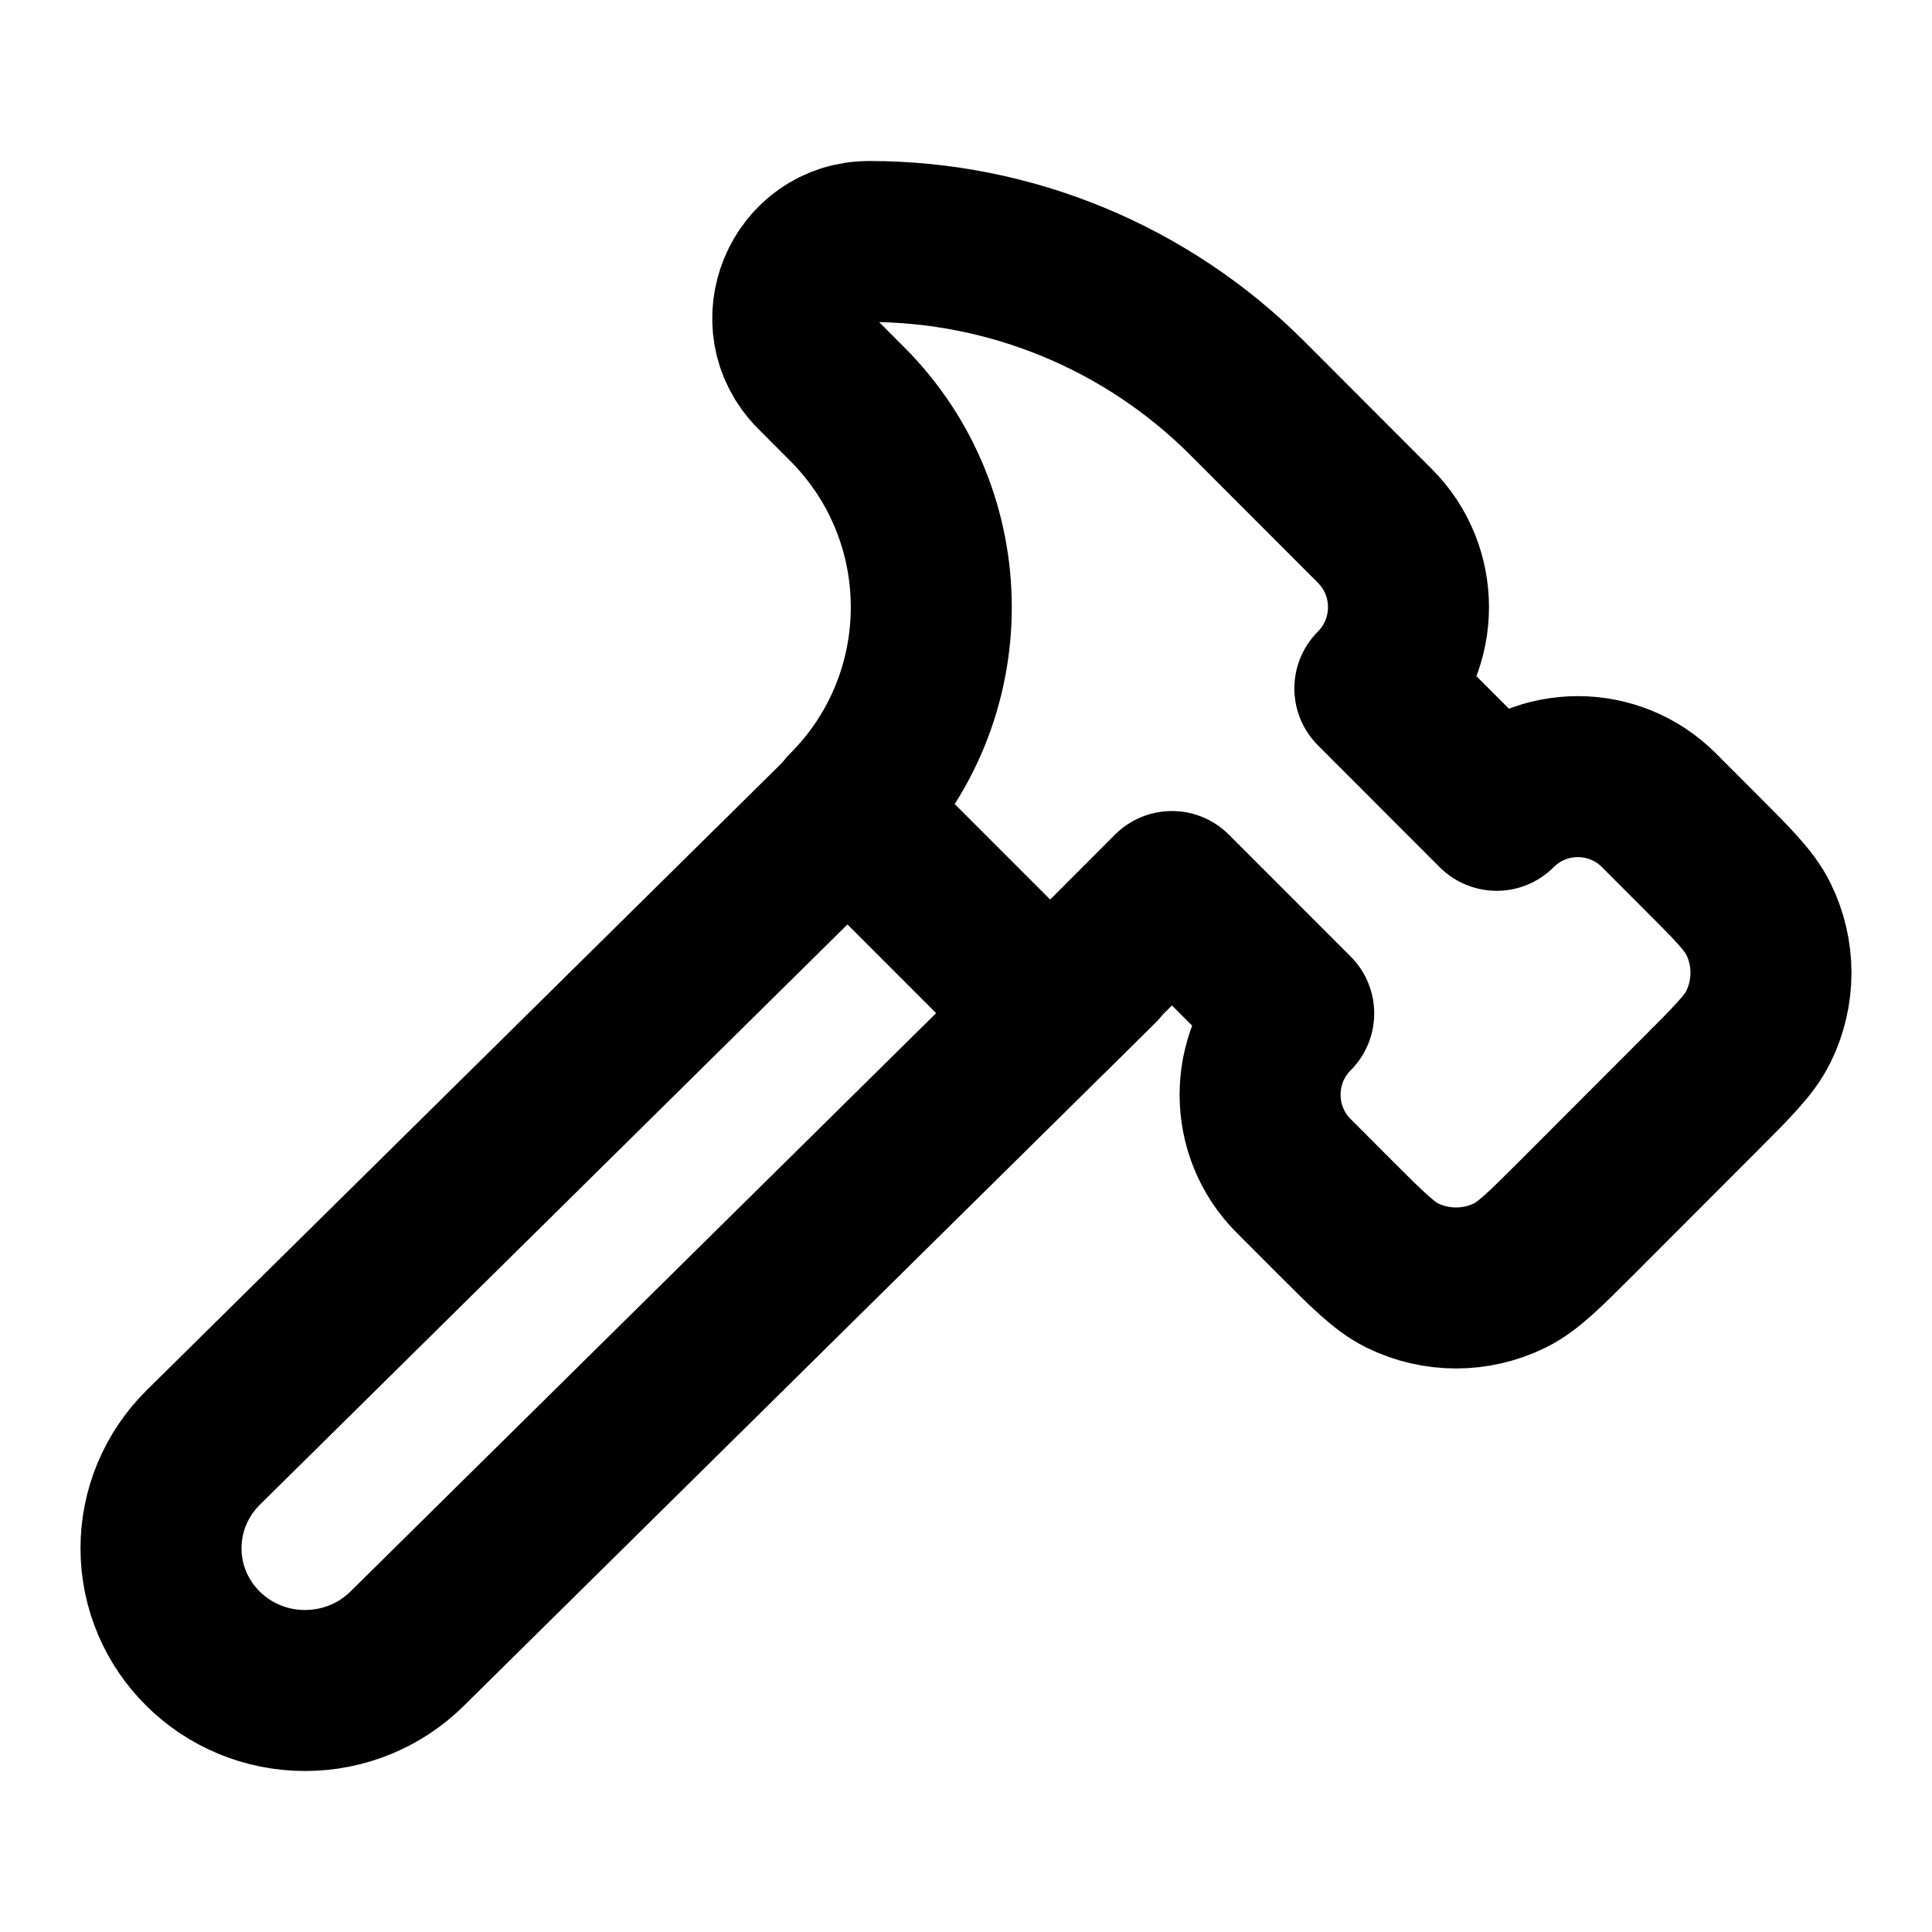
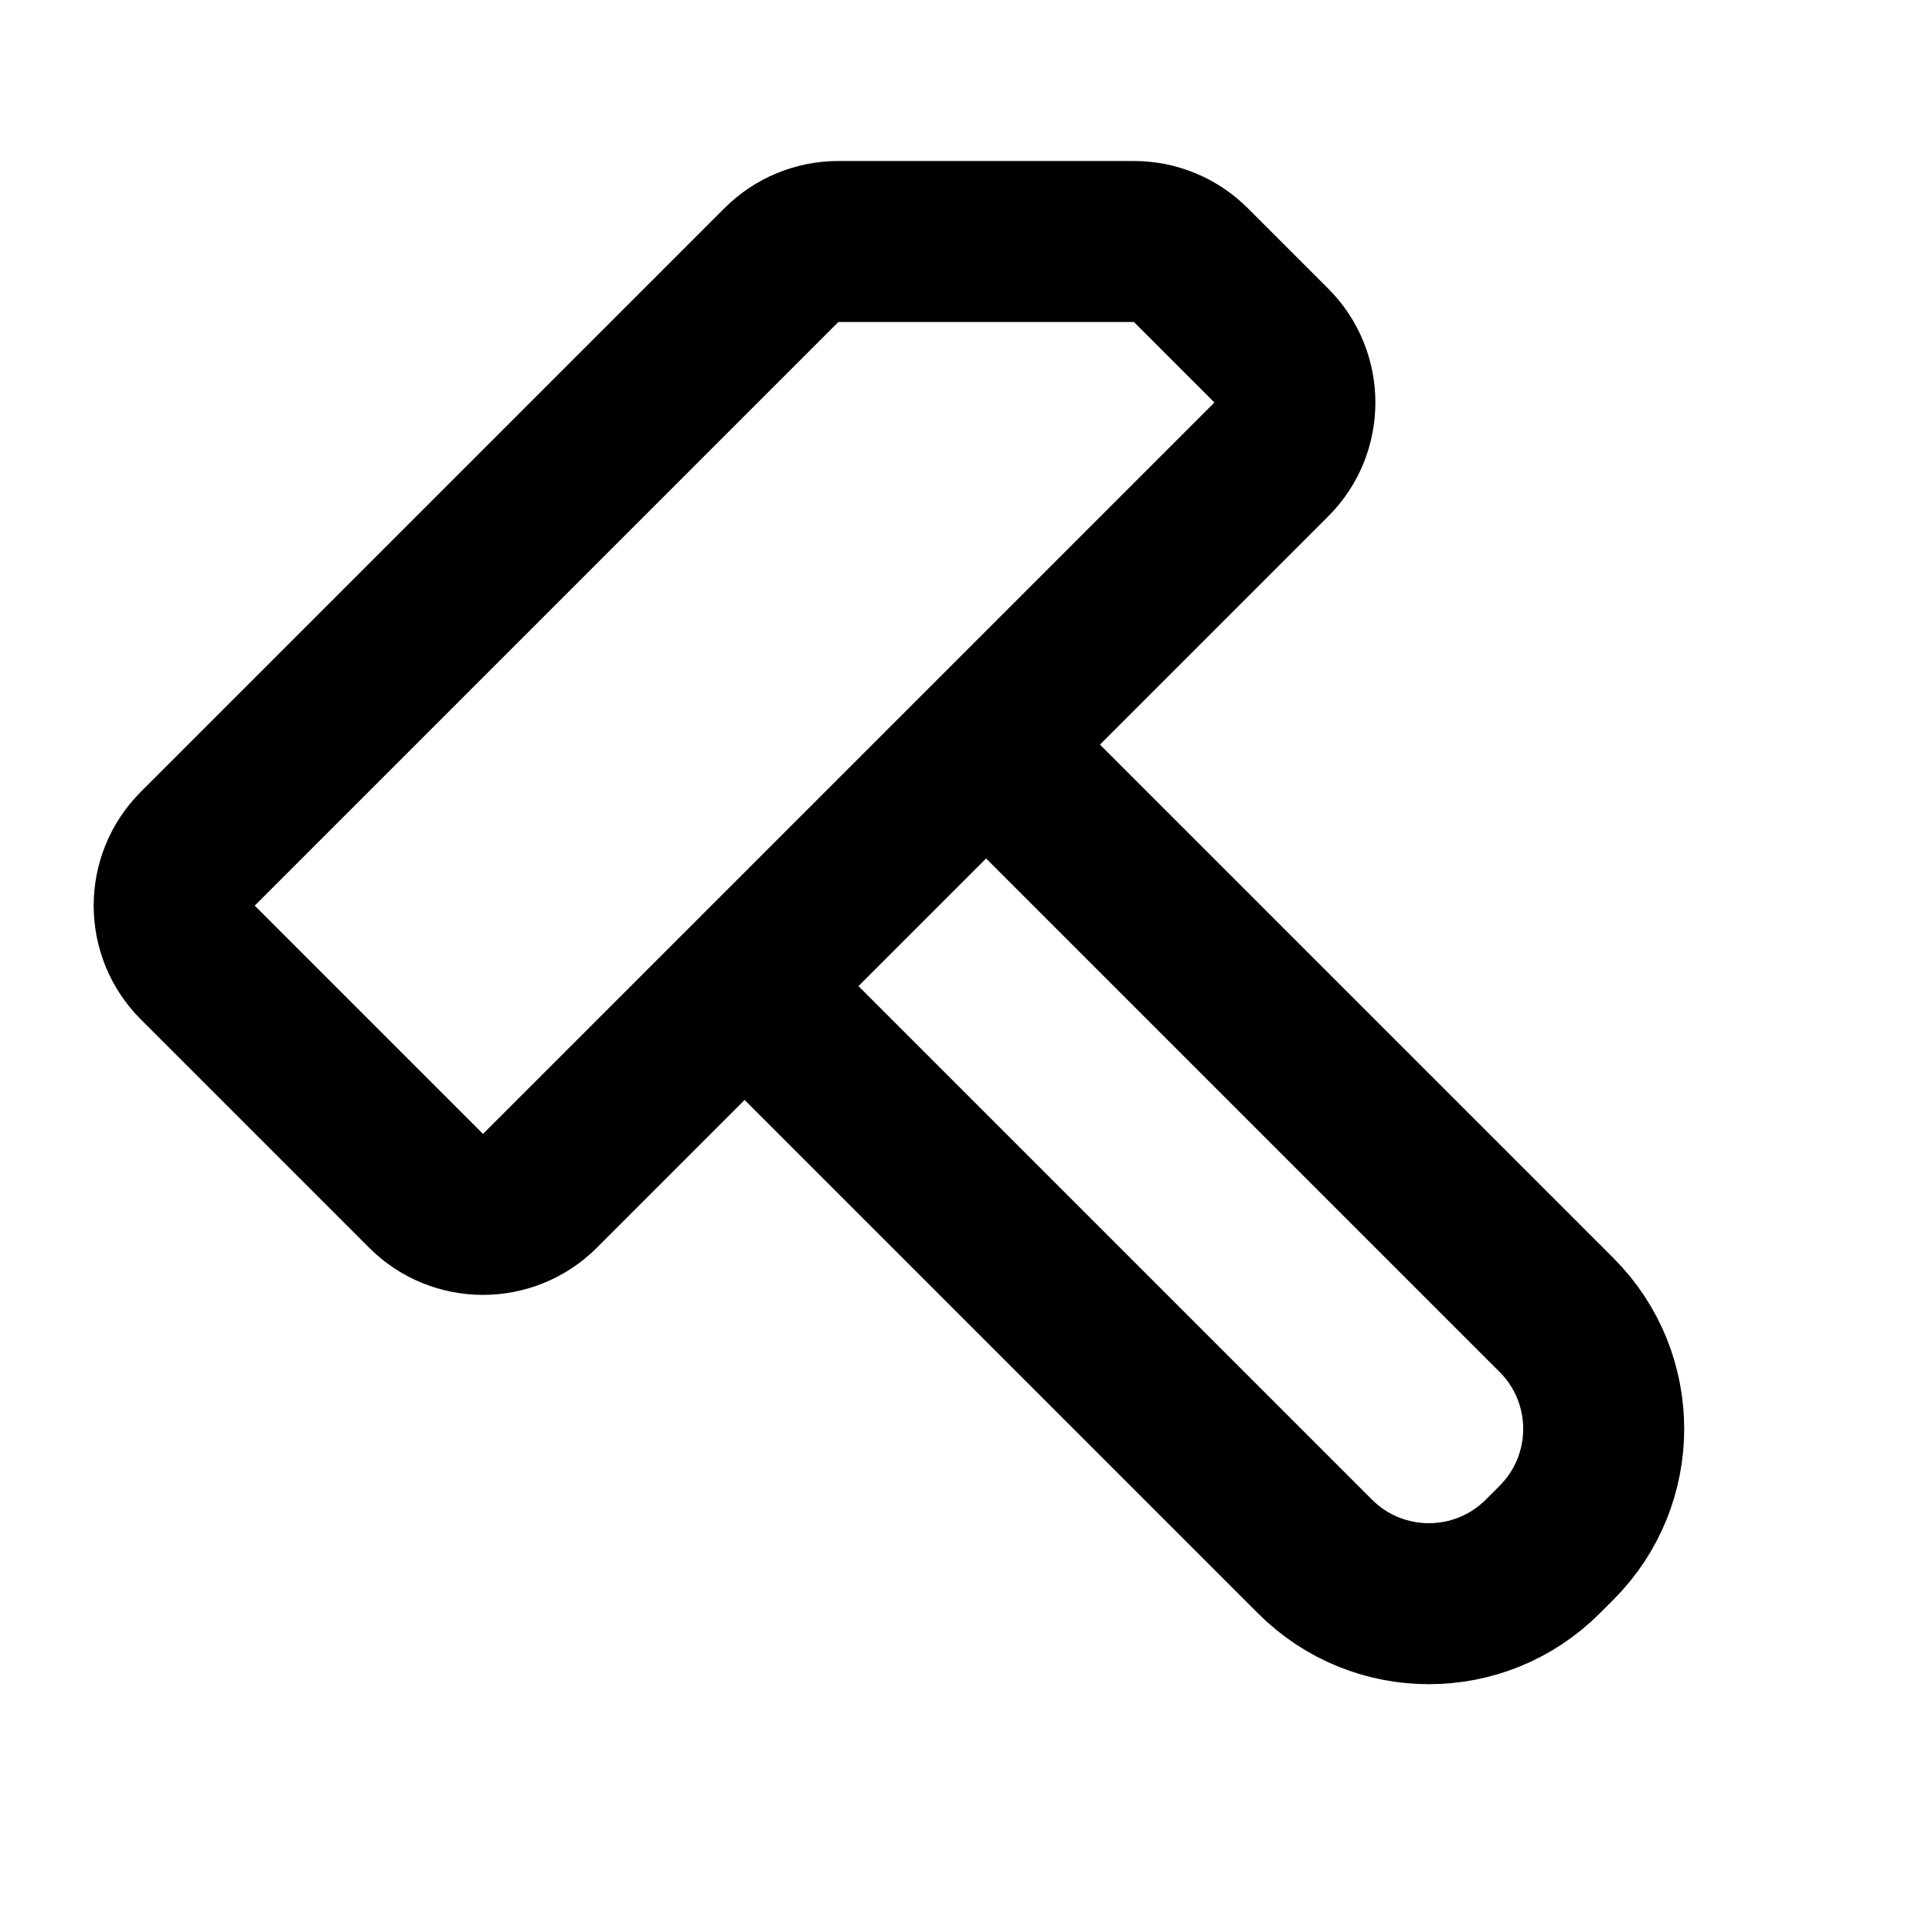
- <svg xmlns="http://www.w3.org/2000/svg" width="24" height="24" viewBox="0 0 24 24" fill="none" aria-hidden="true">
-   <path d="M17.079 6.533L15.495 4.947C14.25 3.7 12.56 3 10.799 3C9.953 3 9.53 4.023 10.127 4.621L10.524 5.019C11.917 6.413 11.917 8.672 10.524 10.066L13.046 12.589L14.558 11.075L16.071 12.589C15.514 13.147 15.514 14.051 16.071 14.608L16.575 15.113C16.988 15.526 17.194 15.732 17.416 15.843C17.839 16.052 18.336 16.052 18.759 15.843C18.982 15.732 19.188 15.526 19.601 15.113L21.113 13.599C21.526 13.186 21.732 12.98 21.842 12.757C22.052 12.334 22.052 11.836 21.842 11.412C21.732 11.19 21.526 10.983 21.113 10.571L20.609 10.066C20.052 9.508 19.149 9.508 18.592 10.066L17.079 8.552C17.636 7.994 17.636 7.09 17.079 6.533Z" stroke="currentColor" stroke-linecap="round" stroke-linejoin="round" stroke-width="2" />
-   <path d="M10.607 10L2.524 17.982C2.189 18.314 2 18.763 2 19.232C2 20.209 2.801 21 3.79 21C4.265 21 4.72 20.814 5.056 20.482L13.645 12" stroke="currentColor" stroke-linecap="round" stroke-linejoin="round" stroke-width="2" />
+ <svg xmlns="http://www.w3.org/2000/svg" aria-hidden="true" width="24" height="24" viewBox="0 0 24 24" fill="none">
+   <path d="M6.707 14.793C6.316 15.183 5.683 15.183 5.293 14.793L2.457 11.957C2.066 11.567 2.066 10.933 2.457 10.543L9.707 3.293C9.894 3.105 10.149 3 10.414 3L14.086 3C14.351 3 14.605 3.105 14.793 3.293L15.793 4.293C16.183 4.683 16.183 5.317 15.793 5.707L6.707 14.793Z" stroke="currentColor" stroke-width="2" stroke-linecap="round" stroke-linejoin="round" />
+   <path d="M9.5 12.5L16.336 19.336C17.117 20.117 18.383 20.117 19.164 19.336L19.336 19.164C20.117 18.383 20.117 17.117 19.336 16.336L12.5 9.5" stroke="currentColor" stroke-width="2" stroke-linecap="round" stroke-linejoin="round" />
</svg>
